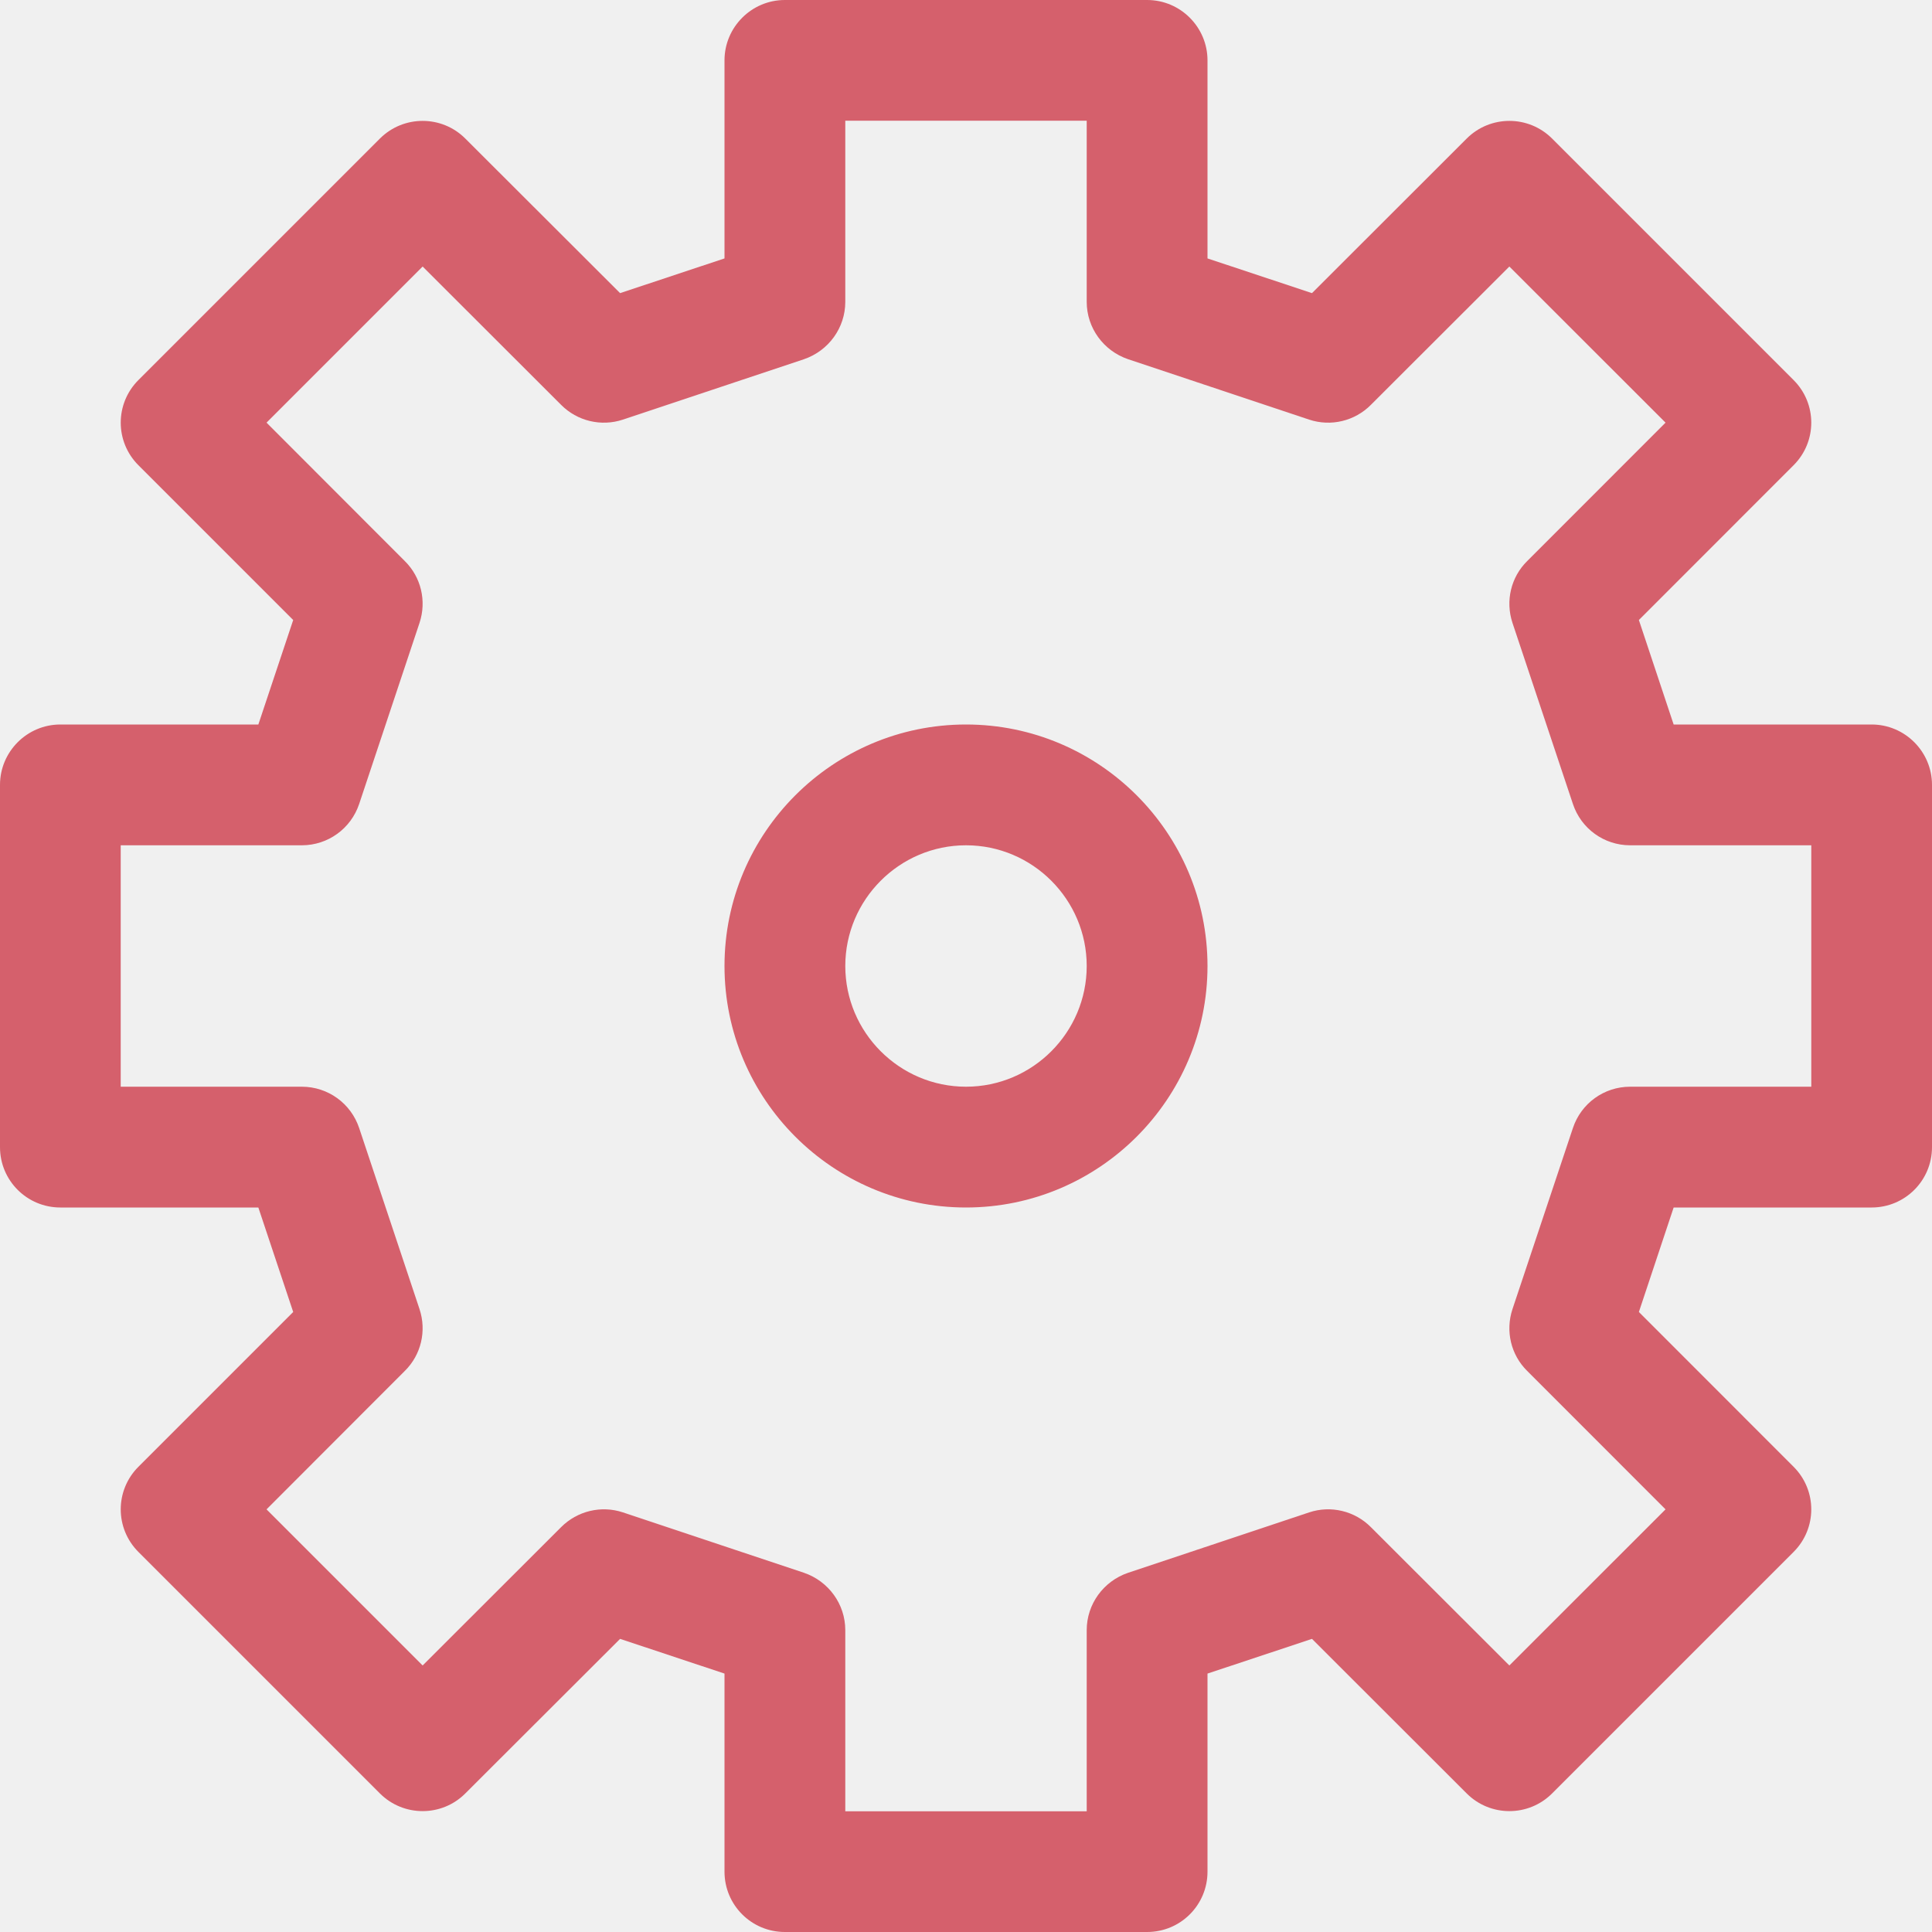
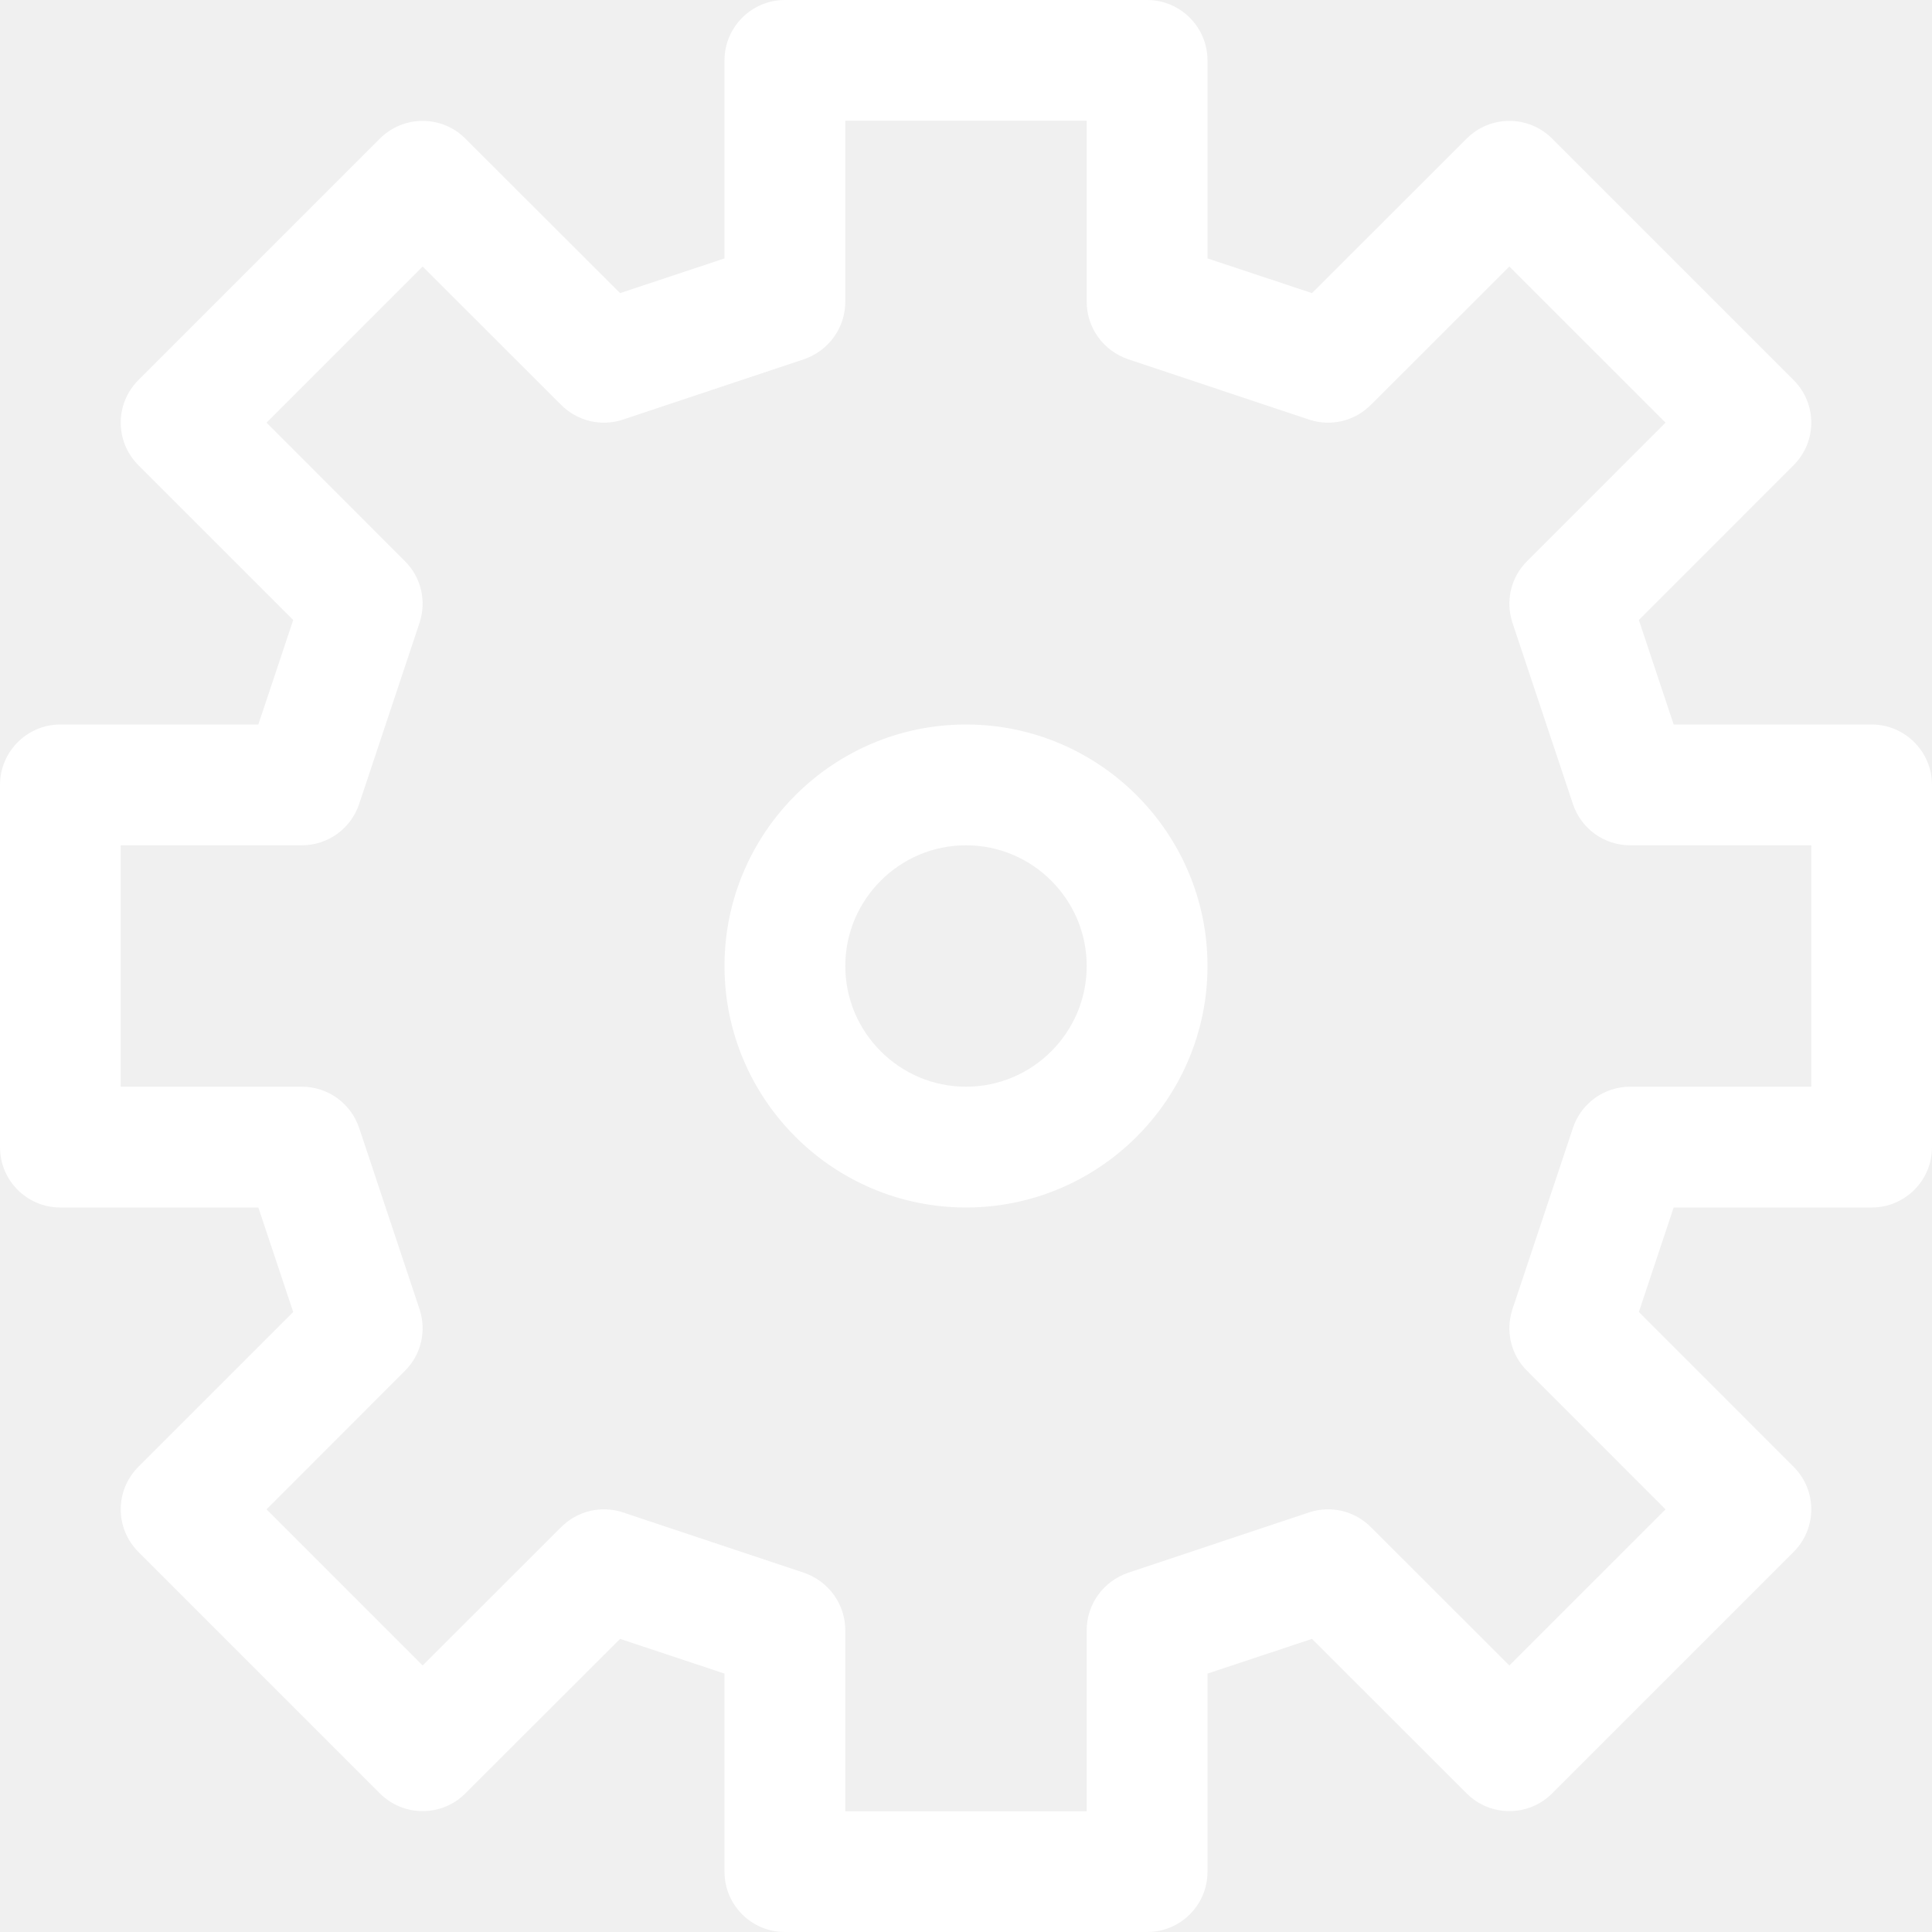
<svg xmlns="http://www.w3.org/2000/svg" width="25px" height="25px" viewBox="0 0 25 25" version="1.1">
  <defs />
  <g id="Page-1" stroke="none" stroke-width="1" fill="none" fill-rule="evenodd">
-     <g id="Icons" transform="translate(-63, -113)" fill="#D5606C">
+     <g id="Icons" transform="translate(-63, -113)" fill="#ffffff">
      <g id="Group-5" transform="translate(63, 113)">
        <path d="M12.5,15.625 C14.223,15.625 15.625,14.223 15.625,12.5 C15.625,10.777 14.223,9.375 12.5,9.375 C10.777,9.375 9.375,10.777 9.375,12.5 C9.375,14.223 10.777,15.625 12.5,15.625 L12.5,15.625 Z M12.5,10.938 C13.362,10.938 14.062,11.641 14.062,12.5 C14.062,13.359 13.362,14.062 12.5,14.062 C11.639,14.062 10.938,13.359 10.938,12.5 C10.938,11.641 11.639,10.938 12.5,10.938 L12.5,10.938 Z M1.562,10.938 L3.906,10.938 C4.243,10.938 4.541,10.723 4.648,10.402 L5.429,8.059 C5.522,7.777 5.449,7.469 5.24,7.262 L3.449,5.469 L5.469,3.449 L7.26,5.238 C7.469,5.449 7.779,5.523 8.06,5.43 L10.404,4.648 C10.722,4.539 10.938,4.242 10.938,3.906 L10.938,1.562 L14.062,1.562 L14.062,3.906 C14.062,4.242 14.278,4.539 14.597,4.648 L16.941,5.43 C17.222,5.523 17.531,5.449 17.74,5.238 L19.531,3.449 L21.552,5.469 L19.76,7.262 C19.551,7.469 19.478,7.777 19.571,8.059 L20.353,10.402 C20.459,10.723 20.757,10.938 21.094,10.938 L23.438,10.938 L23.438,14.062 L21.094,14.062 C20.757,14.062 20.459,14.277 20.353,14.598 L19.571,16.941 C19.478,17.223 19.551,17.531 19.76,17.738 L21.552,19.531 L19.531,21.551 L17.74,19.762 C17.531,19.551 17.221,19.477 16.941,19.57 L14.597,20.352 C14.278,20.461 14.062,20.758 14.062,21.094 L14.062,23.438 L10.938,23.438 L10.938,21.094 C10.938,20.758 10.722,20.461 10.404,20.352 L8.06,19.57 C7.78,19.477 7.47,19.551 7.26,19.762 L5.469,21.551 L3.449,19.531 L5.24,17.738 C5.449,17.531 5.522,17.223 5.429,16.941 L4.648,14.598 C4.541,14.277 4.243,14.062 3.906,14.062 L1.562,14.062 L1.562,10.938 L1.562,10.938 Z M0.781,15.625 L3.343,15.625 L3.794,16.977 L1.791,18.98 C1.486,19.285 1.486,19.777 1.791,20.082 L4.916,23.207 C5.221,23.512 5.717,23.512 6.021,23.207 L8.024,21.207 L9.375,21.656 L9.375,24.219 C9.375,24.652 9.725,25 10.156,25 L14.844,25 C15.275,25 15.625,24.652 15.625,24.219 L15.625,21.656 L16.977,21.207 L18.979,23.207 C19.284,23.512 19.779,23.512 20.084,23.207 L23.209,20.082 C23.514,19.777 23.514,19.285 23.209,18.98 L21.207,16.977 L21.657,15.625 L24.219,15.625 C24.65,15.625 25,15.277 25,14.844 L25,10.156 C25,9.727 24.65,9.375 24.219,9.375 L21.657,9.375 L21.207,8.023 L23.209,6.02 C23.514,5.715 23.514,5.223 23.209,4.918 L20.084,1.793 C19.779,1.488 19.284,1.488 18.979,1.793 L16.977,3.793 L15.625,3.344 L15.625,0.781 C15.625,0.352 15.275,0 14.844,0 L10.156,0 C9.725,0 9.375,0.352 9.375,0.781 L9.375,3.344 L8.024,3.793 L6.021,1.793 C5.717,1.488 5.221,1.488 4.916,1.793 L1.791,4.918 C1.486,5.223 1.486,5.715 1.791,6.02 L3.794,8.023 L3.343,9.375 L0.781,9.375 C0.35,9.375 0,9.727 0,10.156 L0,14.844 C0,15.277 0.35,15.625 0.781,15.625 L0.781,15.625 Z" id="123" />
      </g>
    </g>
  </g>
</svg>
